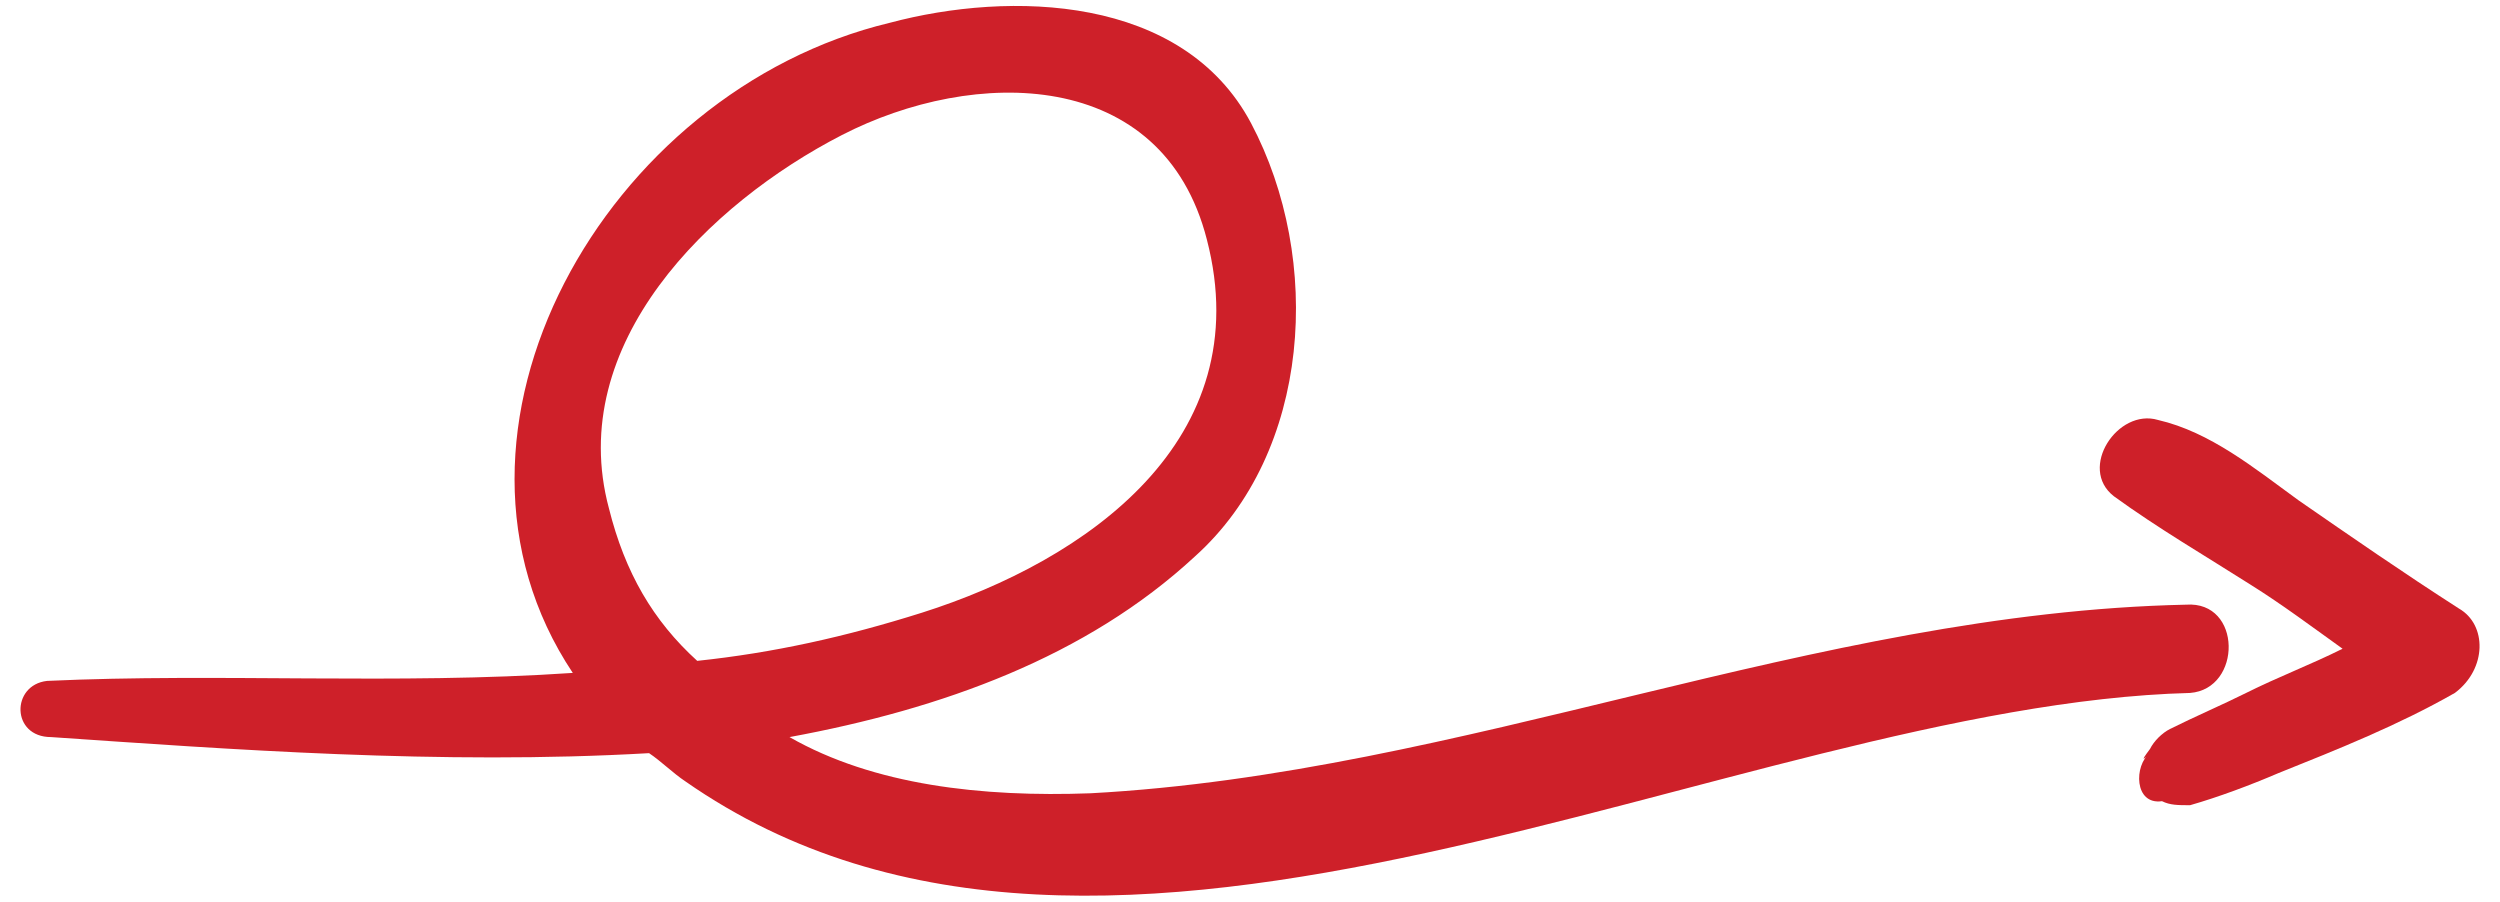
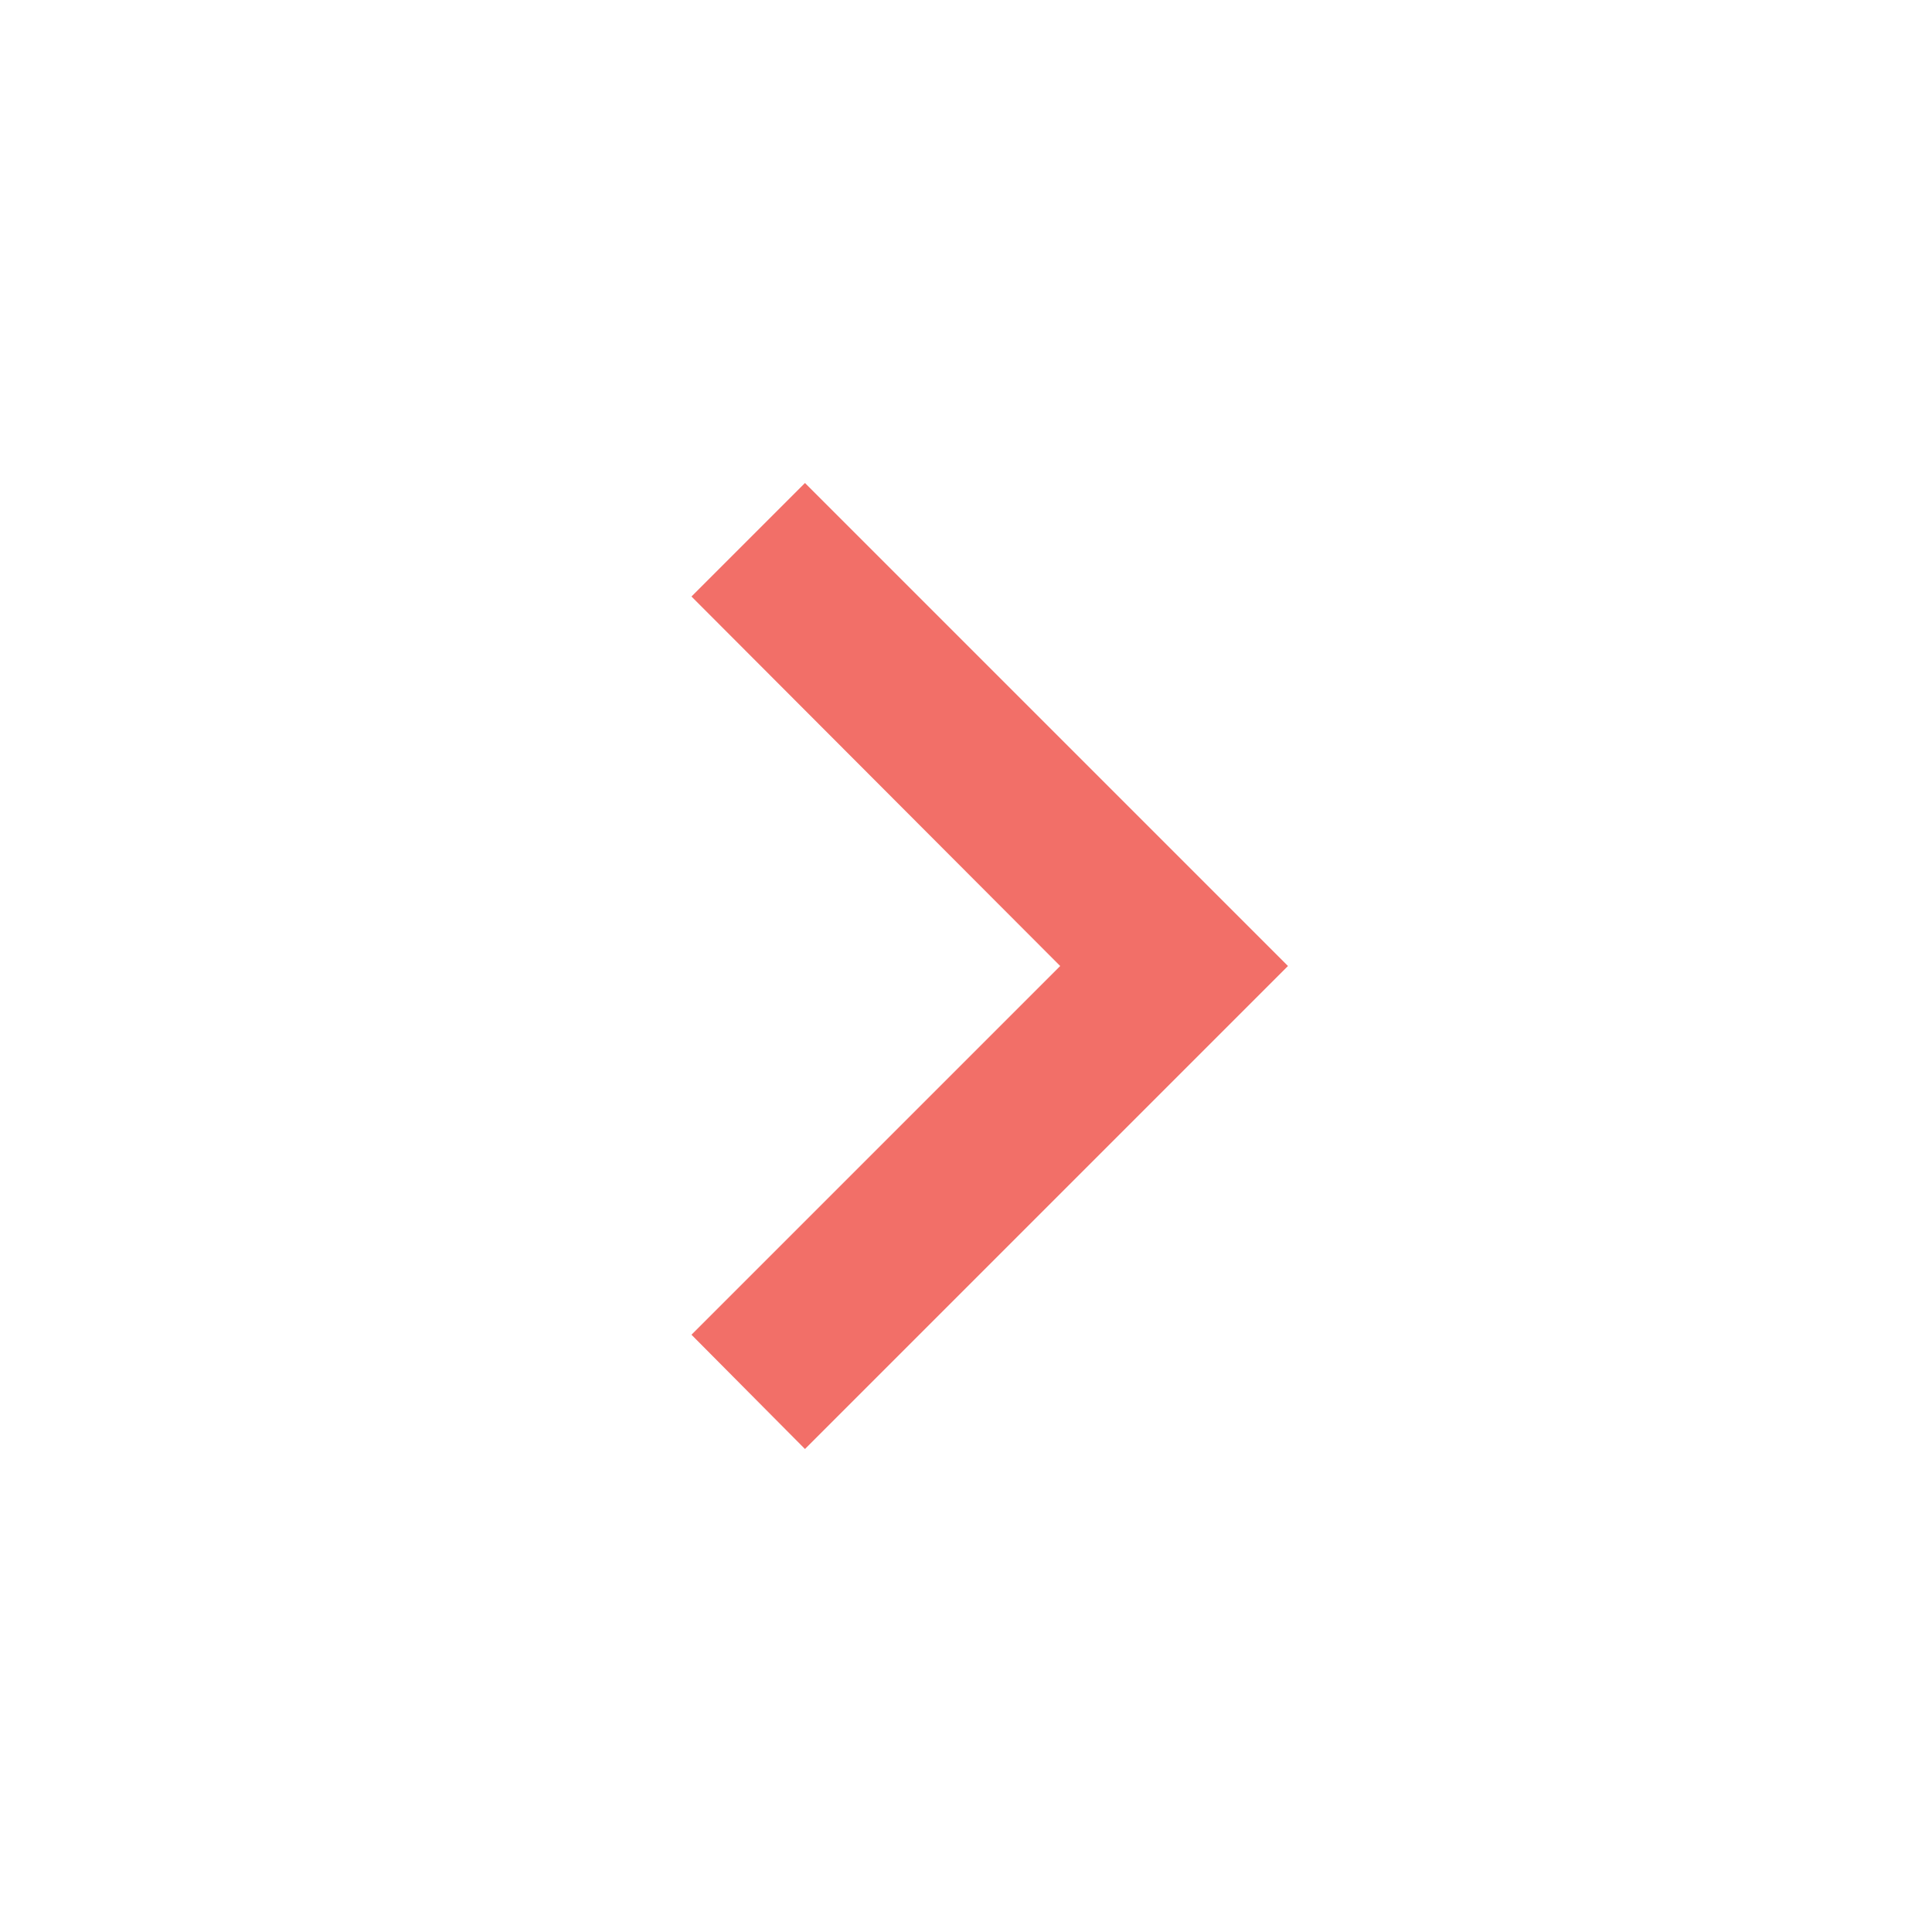
- <svg xmlns="http://www.w3.org/2000/svg" width="61" height="22" viewBox="0 0 61 22" fill="none">
-   <path d="M53.339 14.754C44.233 14.95 35.714 18.867 26.608 19.356C23.964 19.454 21.32 19.16 19.264 17.985C22.985 17.3 26.51 16.027 29.154 13.579C31.994 11.033 32.287 6.333 30.525 3.004C28.86 -0.129 24.649 -0.227 21.712 0.556C14.76 2.221 10.06 10.544 13.976 16.419C9.668 16.712 5.36 16.419 1.149 16.614C0.268 16.712 0.268 17.985 1.247 17.985C5.555 18.279 10.745 18.671 15.837 18.377C16.131 18.573 16.424 18.867 16.718 19.062C27.097 26.308 42.275 17.202 53.437 16.908C54.71 16.81 54.71 14.656 53.339 14.754ZM14.858 12.404C13.78 8.389 17.306 4.962 20.537 3.298C23.768 1.633 28.37 1.633 29.447 5.843C30.72 10.739 26.51 13.677 22.495 14.95C20.635 15.537 18.872 15.929 17.012 16.125C15.935 15.146 15.249 13.971 14.858 12.404Z" fill="#CE2029" />
-   <path d="M59.999 14.849C58.628 13.968 57.355 13.087 56.082 12.206C55.005 11.422 53.928 10.541 52.655 10.247C51.676 9.954 50.697 11.422 51.578 12.108C52.655 12.891 53.83 13.576 54.907 14.262C55.691 14.752 56.474 15.339 57.159 15.829C56.376 16.22 55.593 16.514 54.809 16.906C54.222 17.199 53.536 17.493 52.949 17.787C52.753 17.885 52.557 18.081 52.459 18.276C52.165 18.668 52.361 18.472 52.459 18.374C52.068 18.668 52.068 19.647 52.753 19.549C52.949 19.647 53.145 19.647 53.438 19.647C54.124 19.451 54.907 19.158 55.593 18.864C57.061 18.276 58.53 17.689 59.901 16.906C60.684 16.318 60.684 15.241 59.999 14.849Z" fill="#CE2029" />
+ <svg xmlns="http://www.w3.org/2000/svg" width="20" height="20" viewBox="0 0 20 20" fill="none">
+   <path d="M7.158 13.817L10.975 10L7.158 6.175L8.333 5L13.333 10L8.333 15L7.158 13.817Z" fill="#F26F68" />
</svg>
